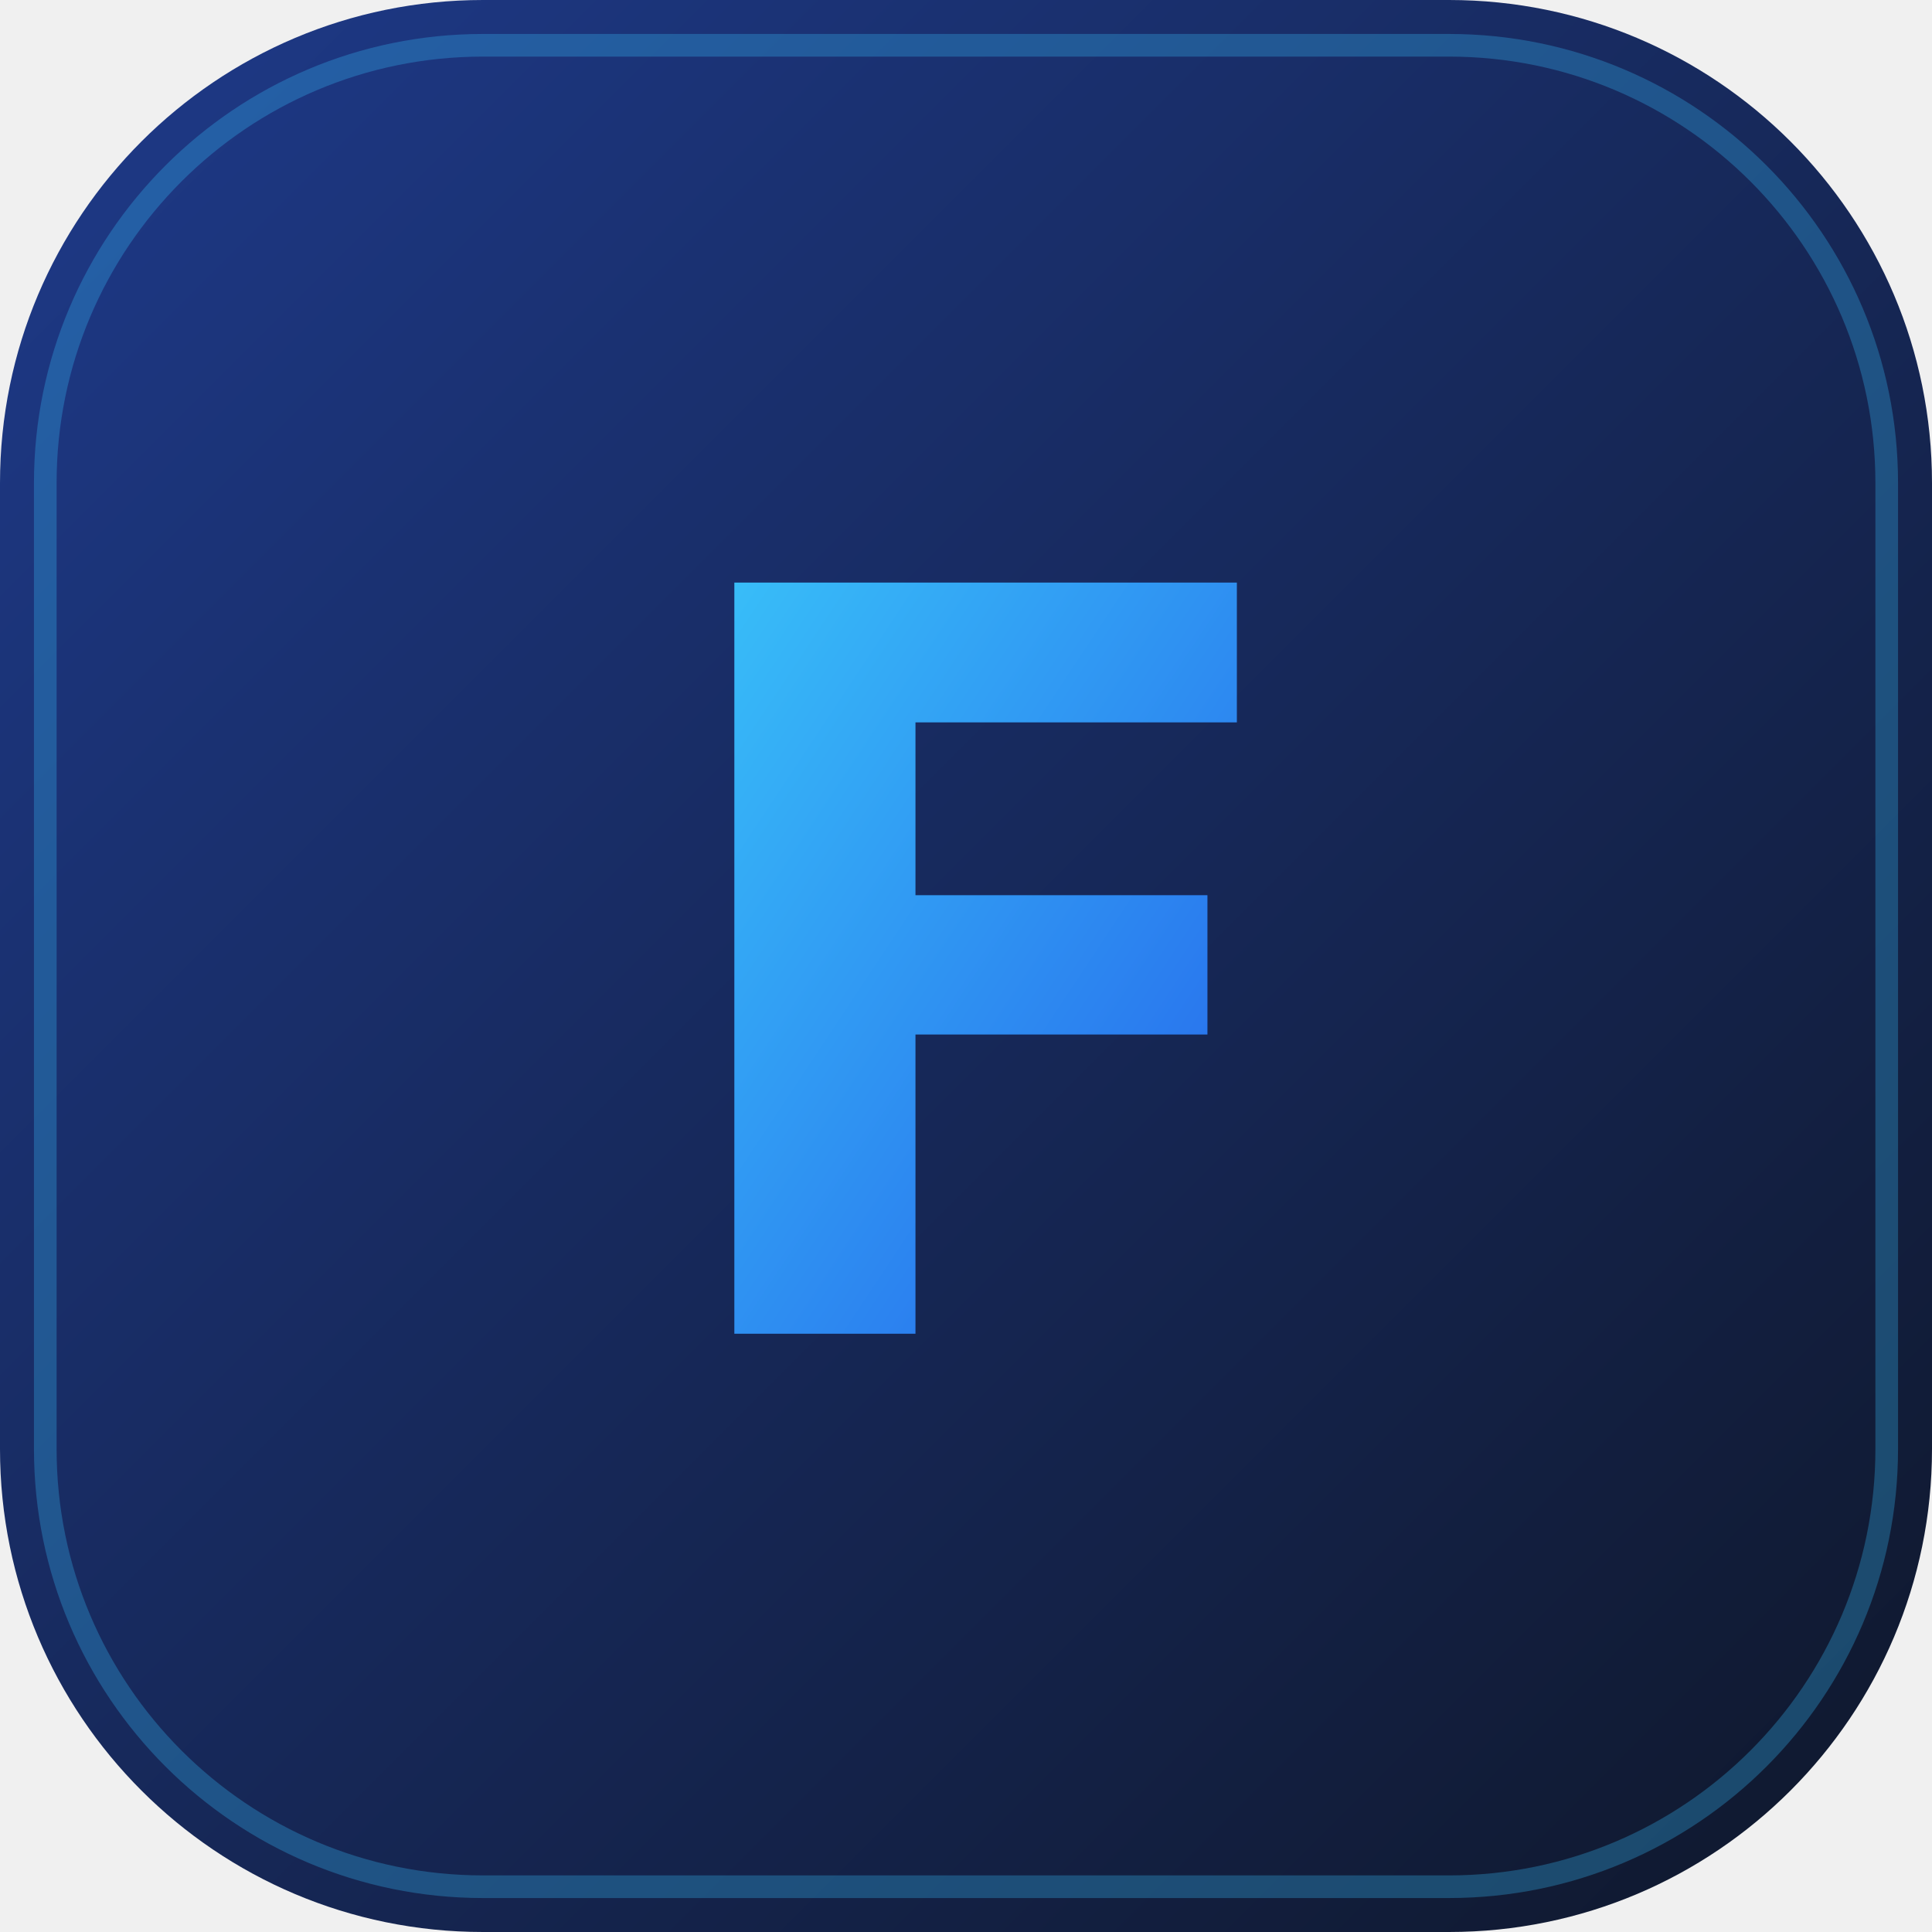
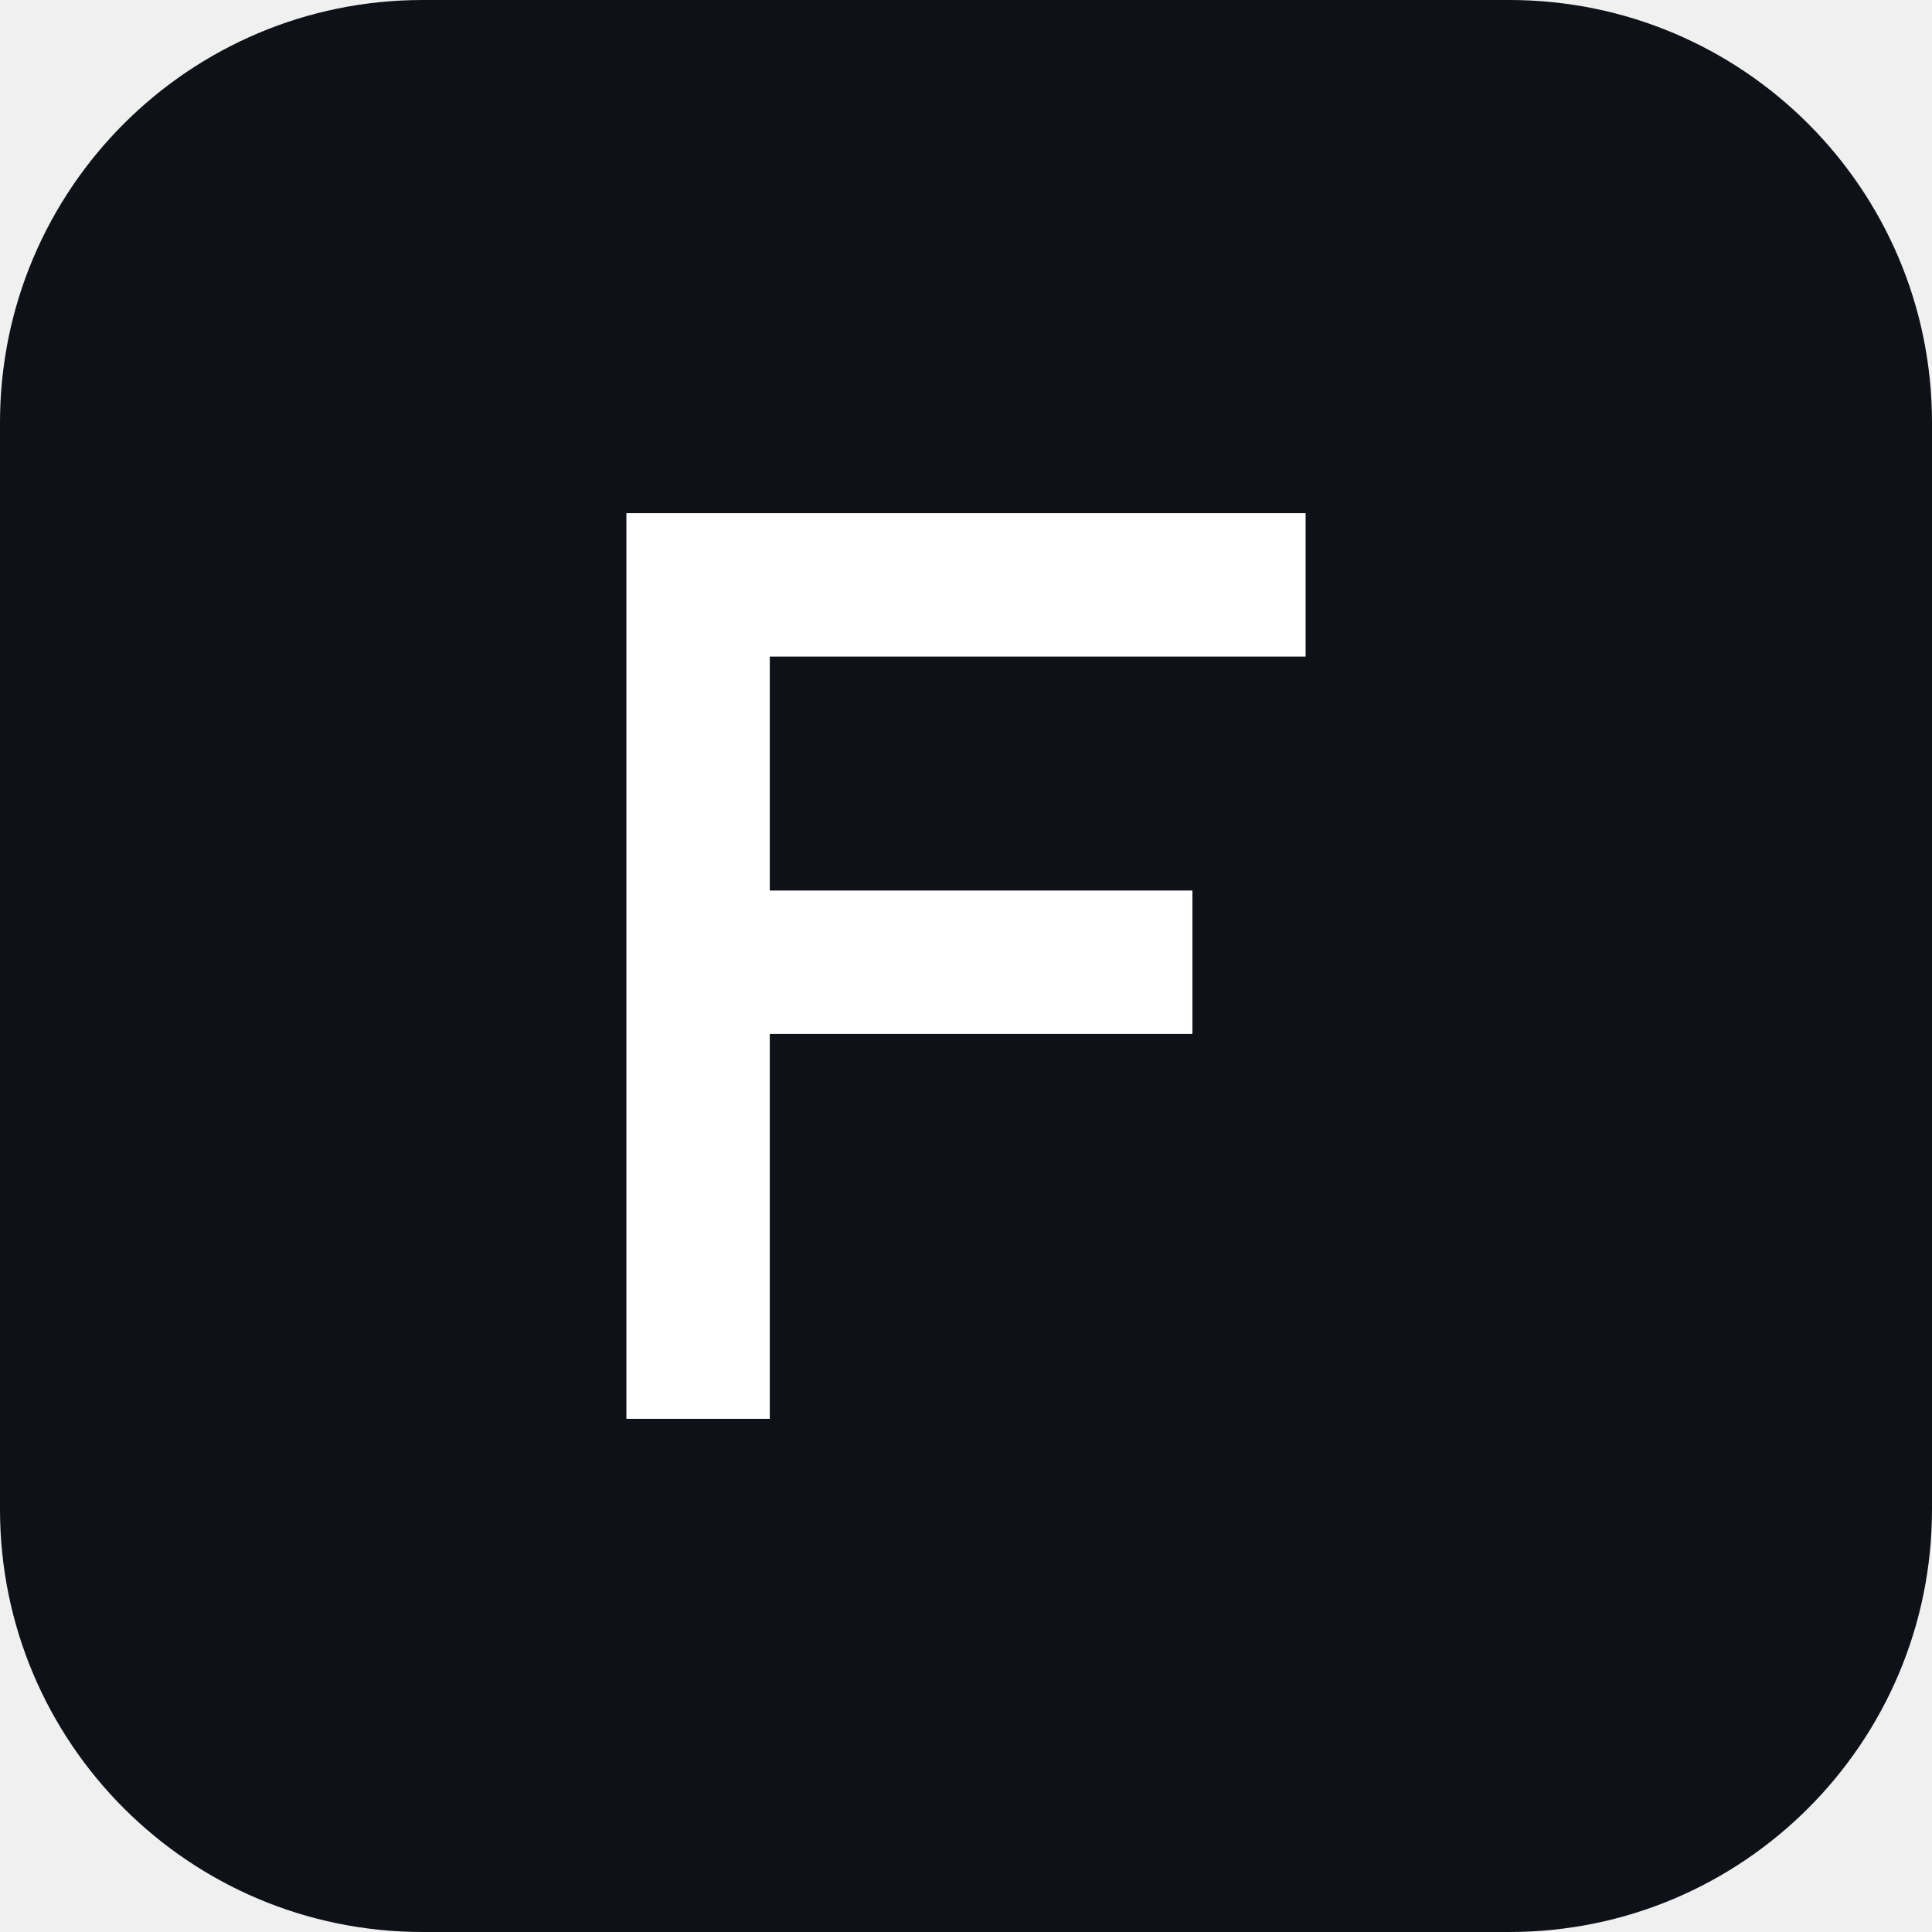
<svg xmlns="http://www.w3.org/2000/svg" viewBox="0 0 512 512" width="512" height="512">
-   <defs>
-     <linearGradient id="bg" x1="0%" y1="0%" x2="100%" y2="100%">
-       <stop offset="0%" stop-color="#1E3A8A" />
-       <stop offset="100%" stop-color="#0F172A" />
-     </linearGradient>
-     <linearGradient id="textGrad" x1="0%" y1="0%" x2="100%" y2="100%">
-       <stop offset="0%" stop-color="#38BDF8" />
-       <stop offset="100%" stop-color="#2563EB" />
-     </linearGradient>
-   </defs>
-   <rect width="512" height="512" rx="128" fill="url(#bg)" />
-   <rect x="12" y="12" width="488" height="488" rx="116" fill="none" stroke="#38BDF8" stroke-width="6" stroke-opacity="0.3" />
-   <text x="50%" y="54%" text-anchor="middle" dominant-baseline="middle" font-family="-apple-system, BlinkMacSystemFont, 'Segoe UI', Roboto, sans-serif" font-weight="900" font-size="280" fill="url(#textGrad)">F</text>
+   <rect width="512" height="512" rx="112" fill="#0E1218" />
+   <path d="M 166 136 H 346 V 174 H 204 V 236 H 316 V 274 H 204 V 376 H 166 Z" fill="#FFFFFF" />
</svg>
